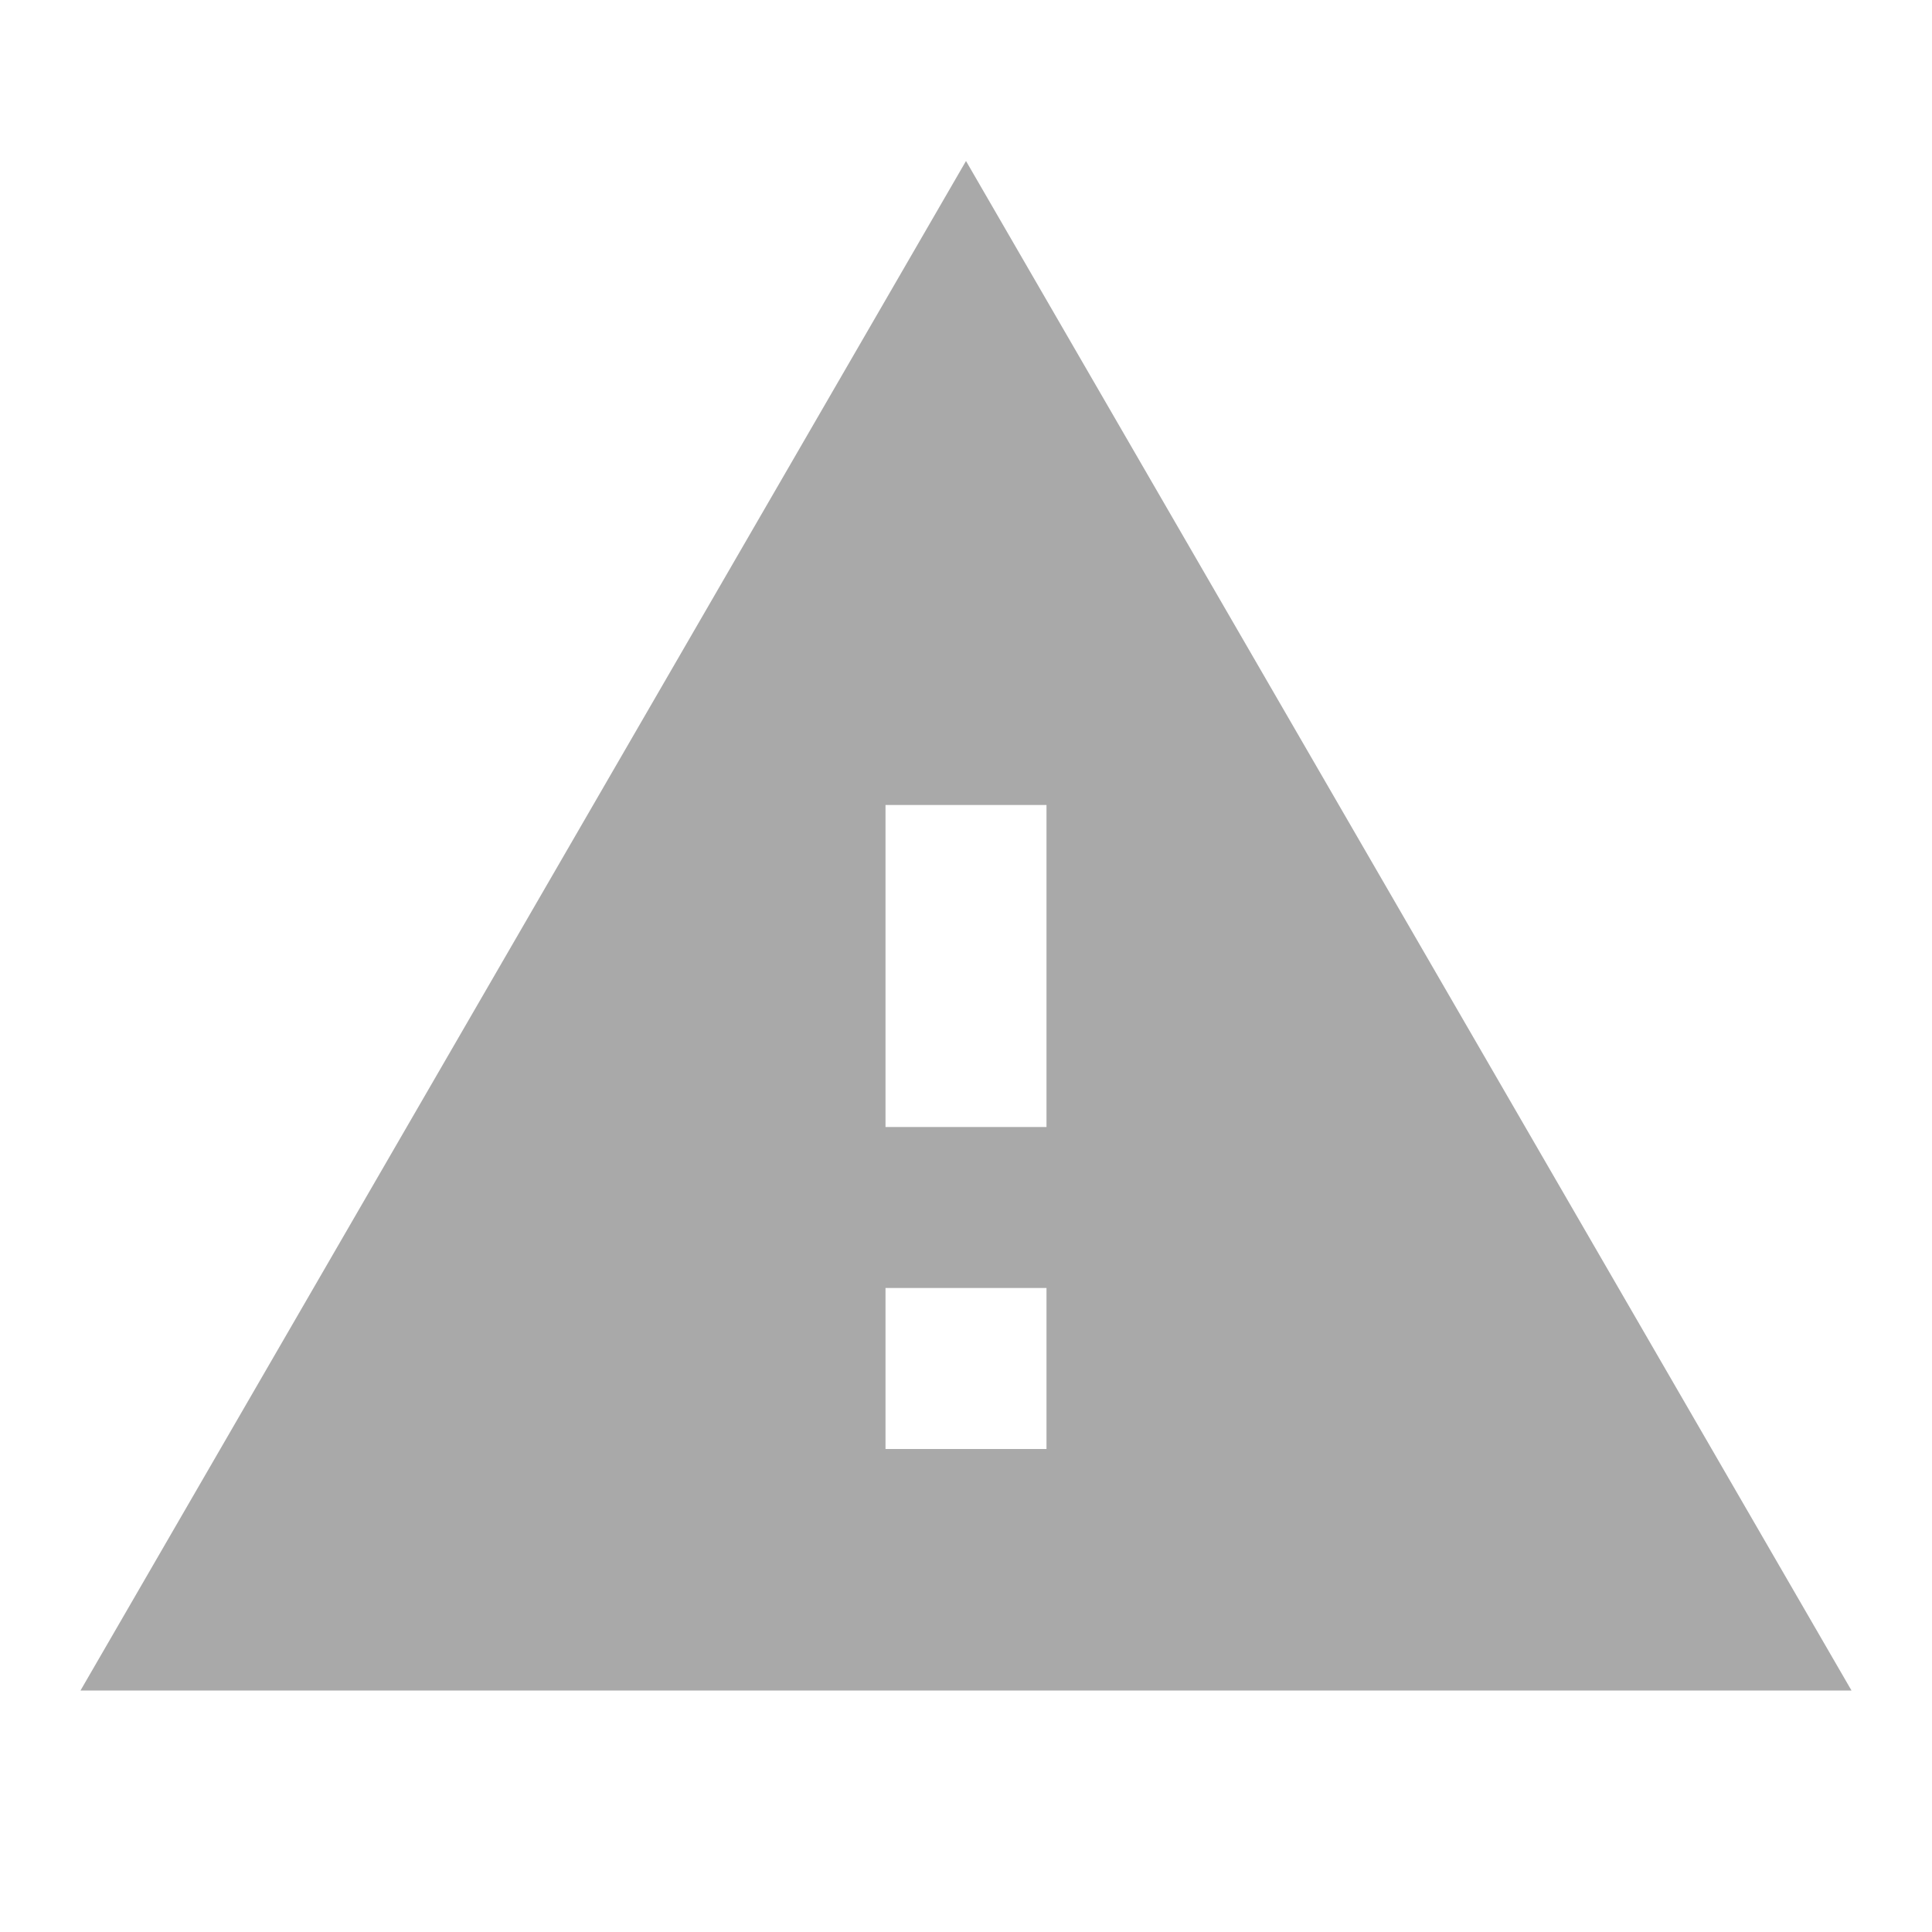
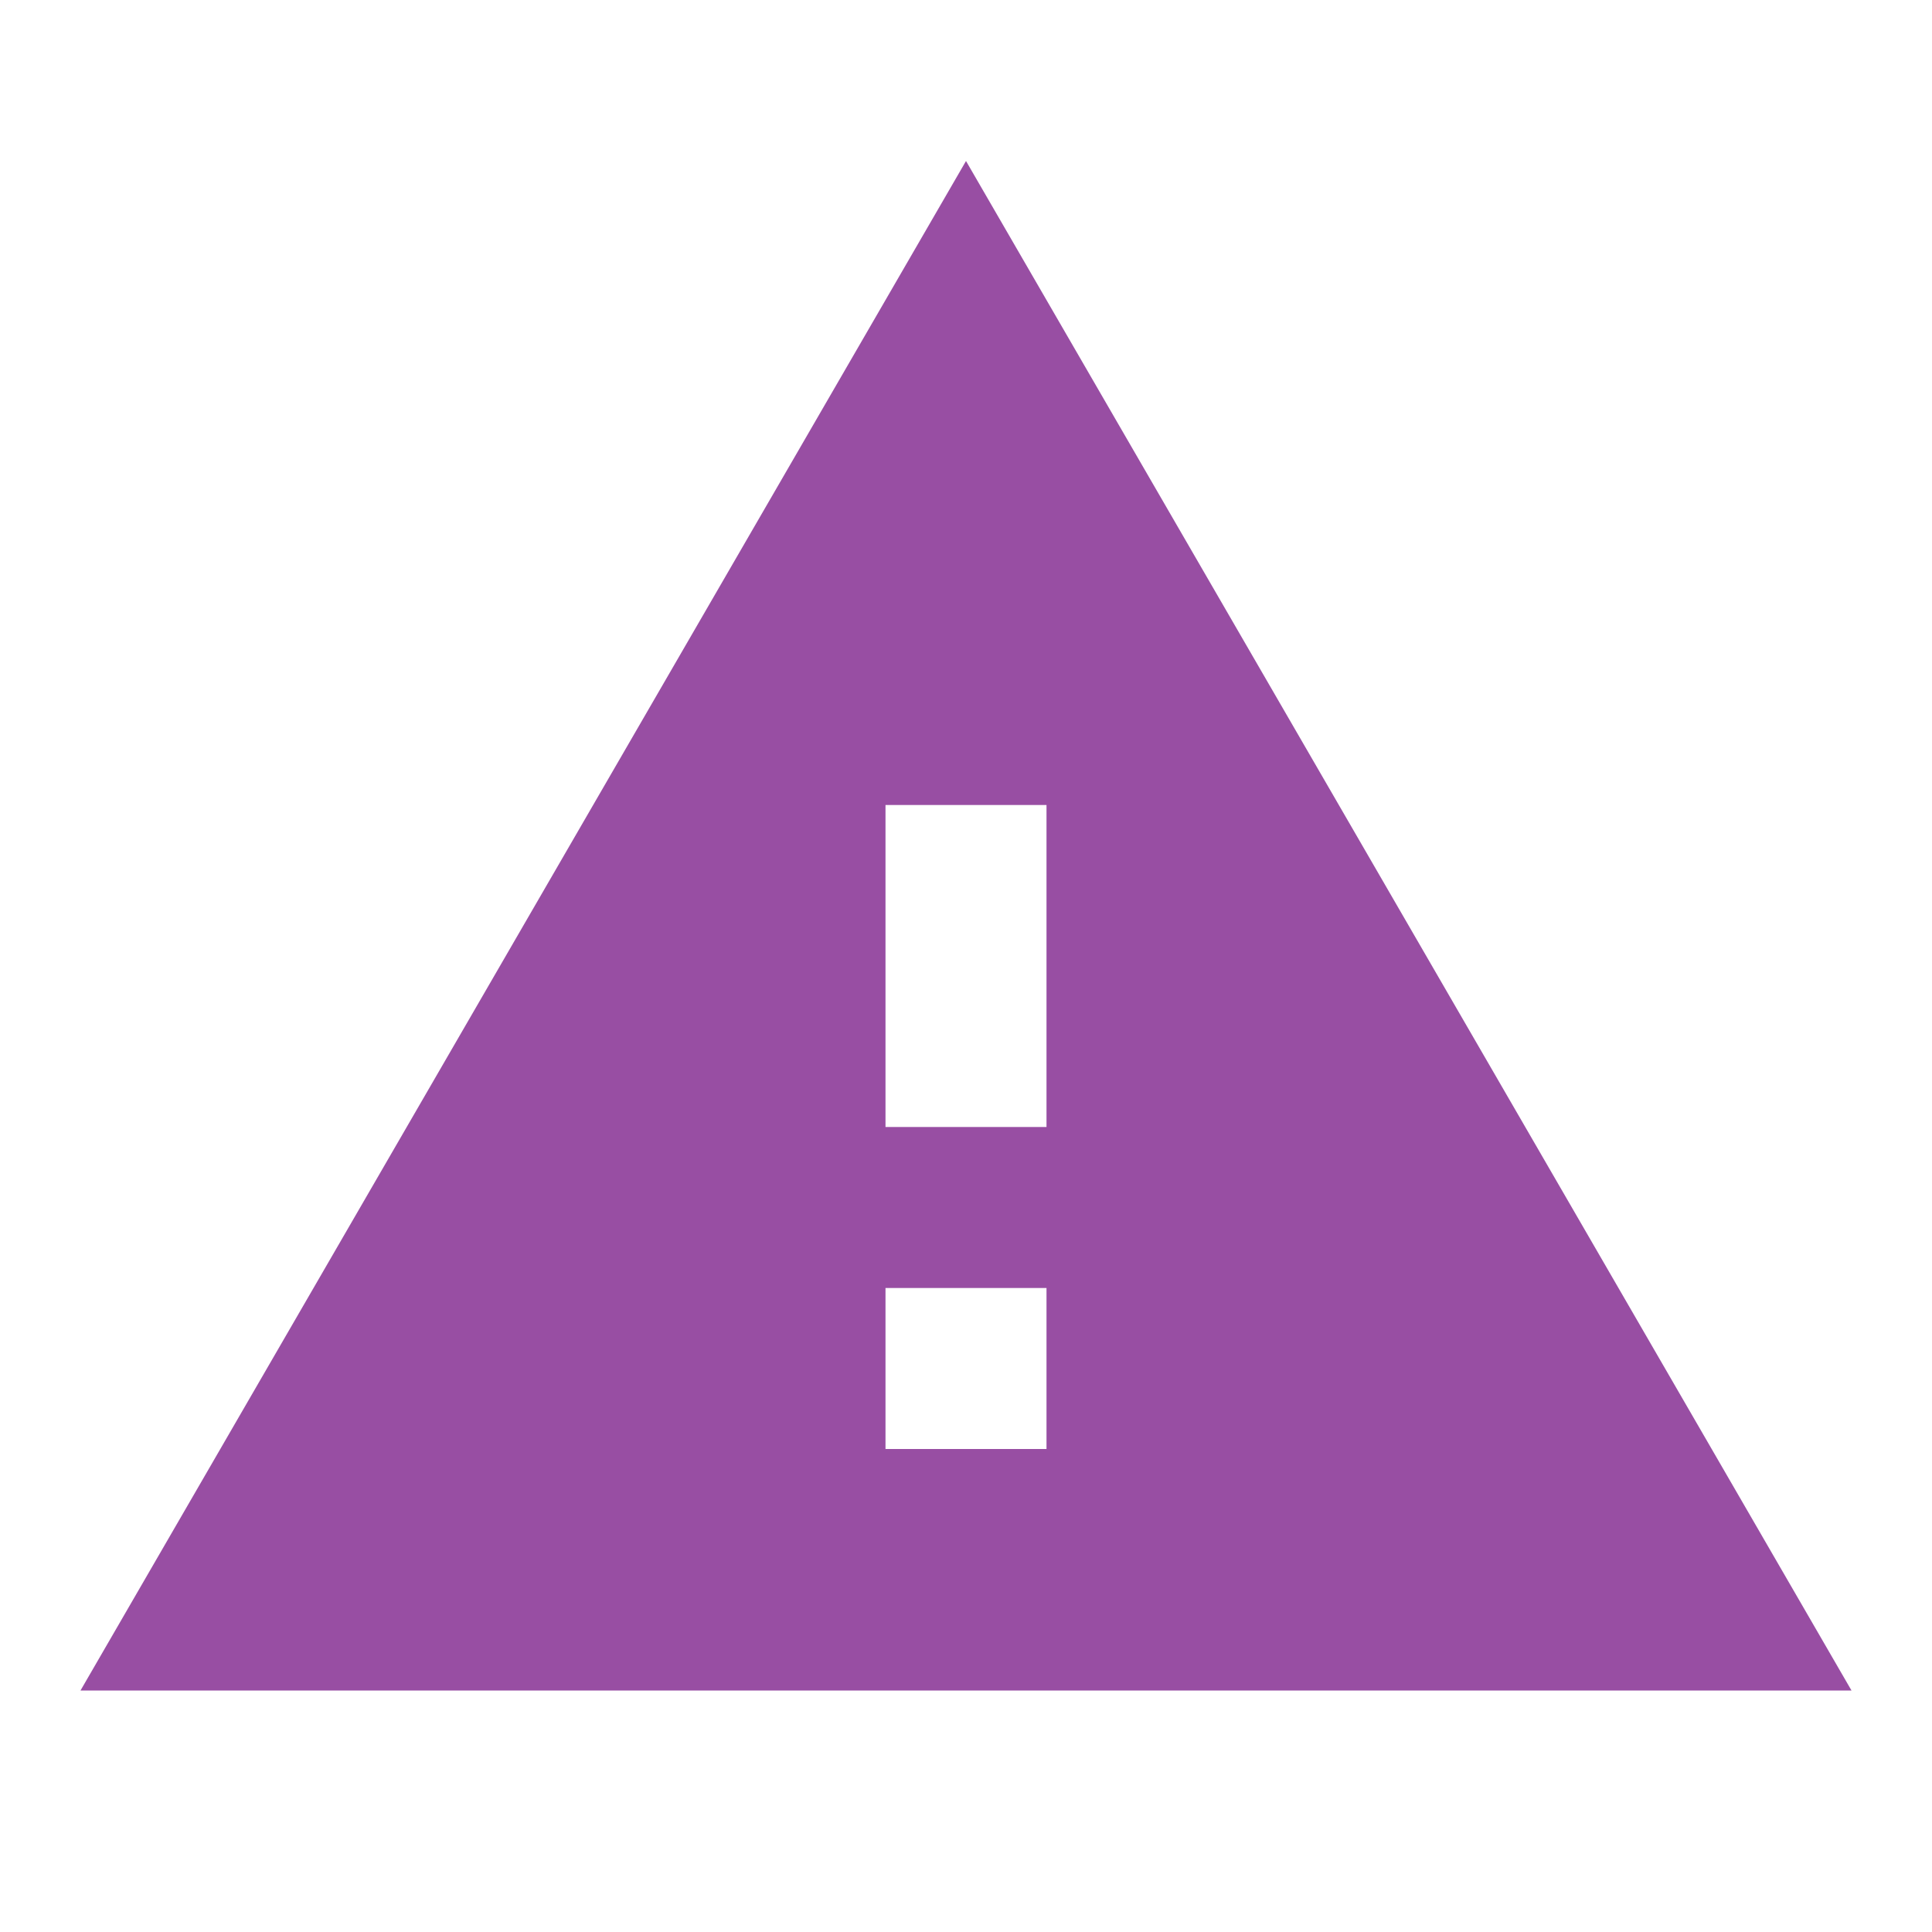
<svg xmlns="http://www.w3.org/2000/svg" width="24" height="24" viewBox="0 0 24 24">
  <path d="M0 0h24v24H0z" fill="none" />
-   <path fill="#a9a9a9" d="M1 21h22L12 2 1 21zm12-3h-2v-2h2v2zm0-4h-2v-4h2v4z" />
+   <path fill="#984ea3" d="M1 21h22L12 2 1 21zm12-3h-2v-2h2v2zm0-4h-2v-4h2v4z" />
</svg>
